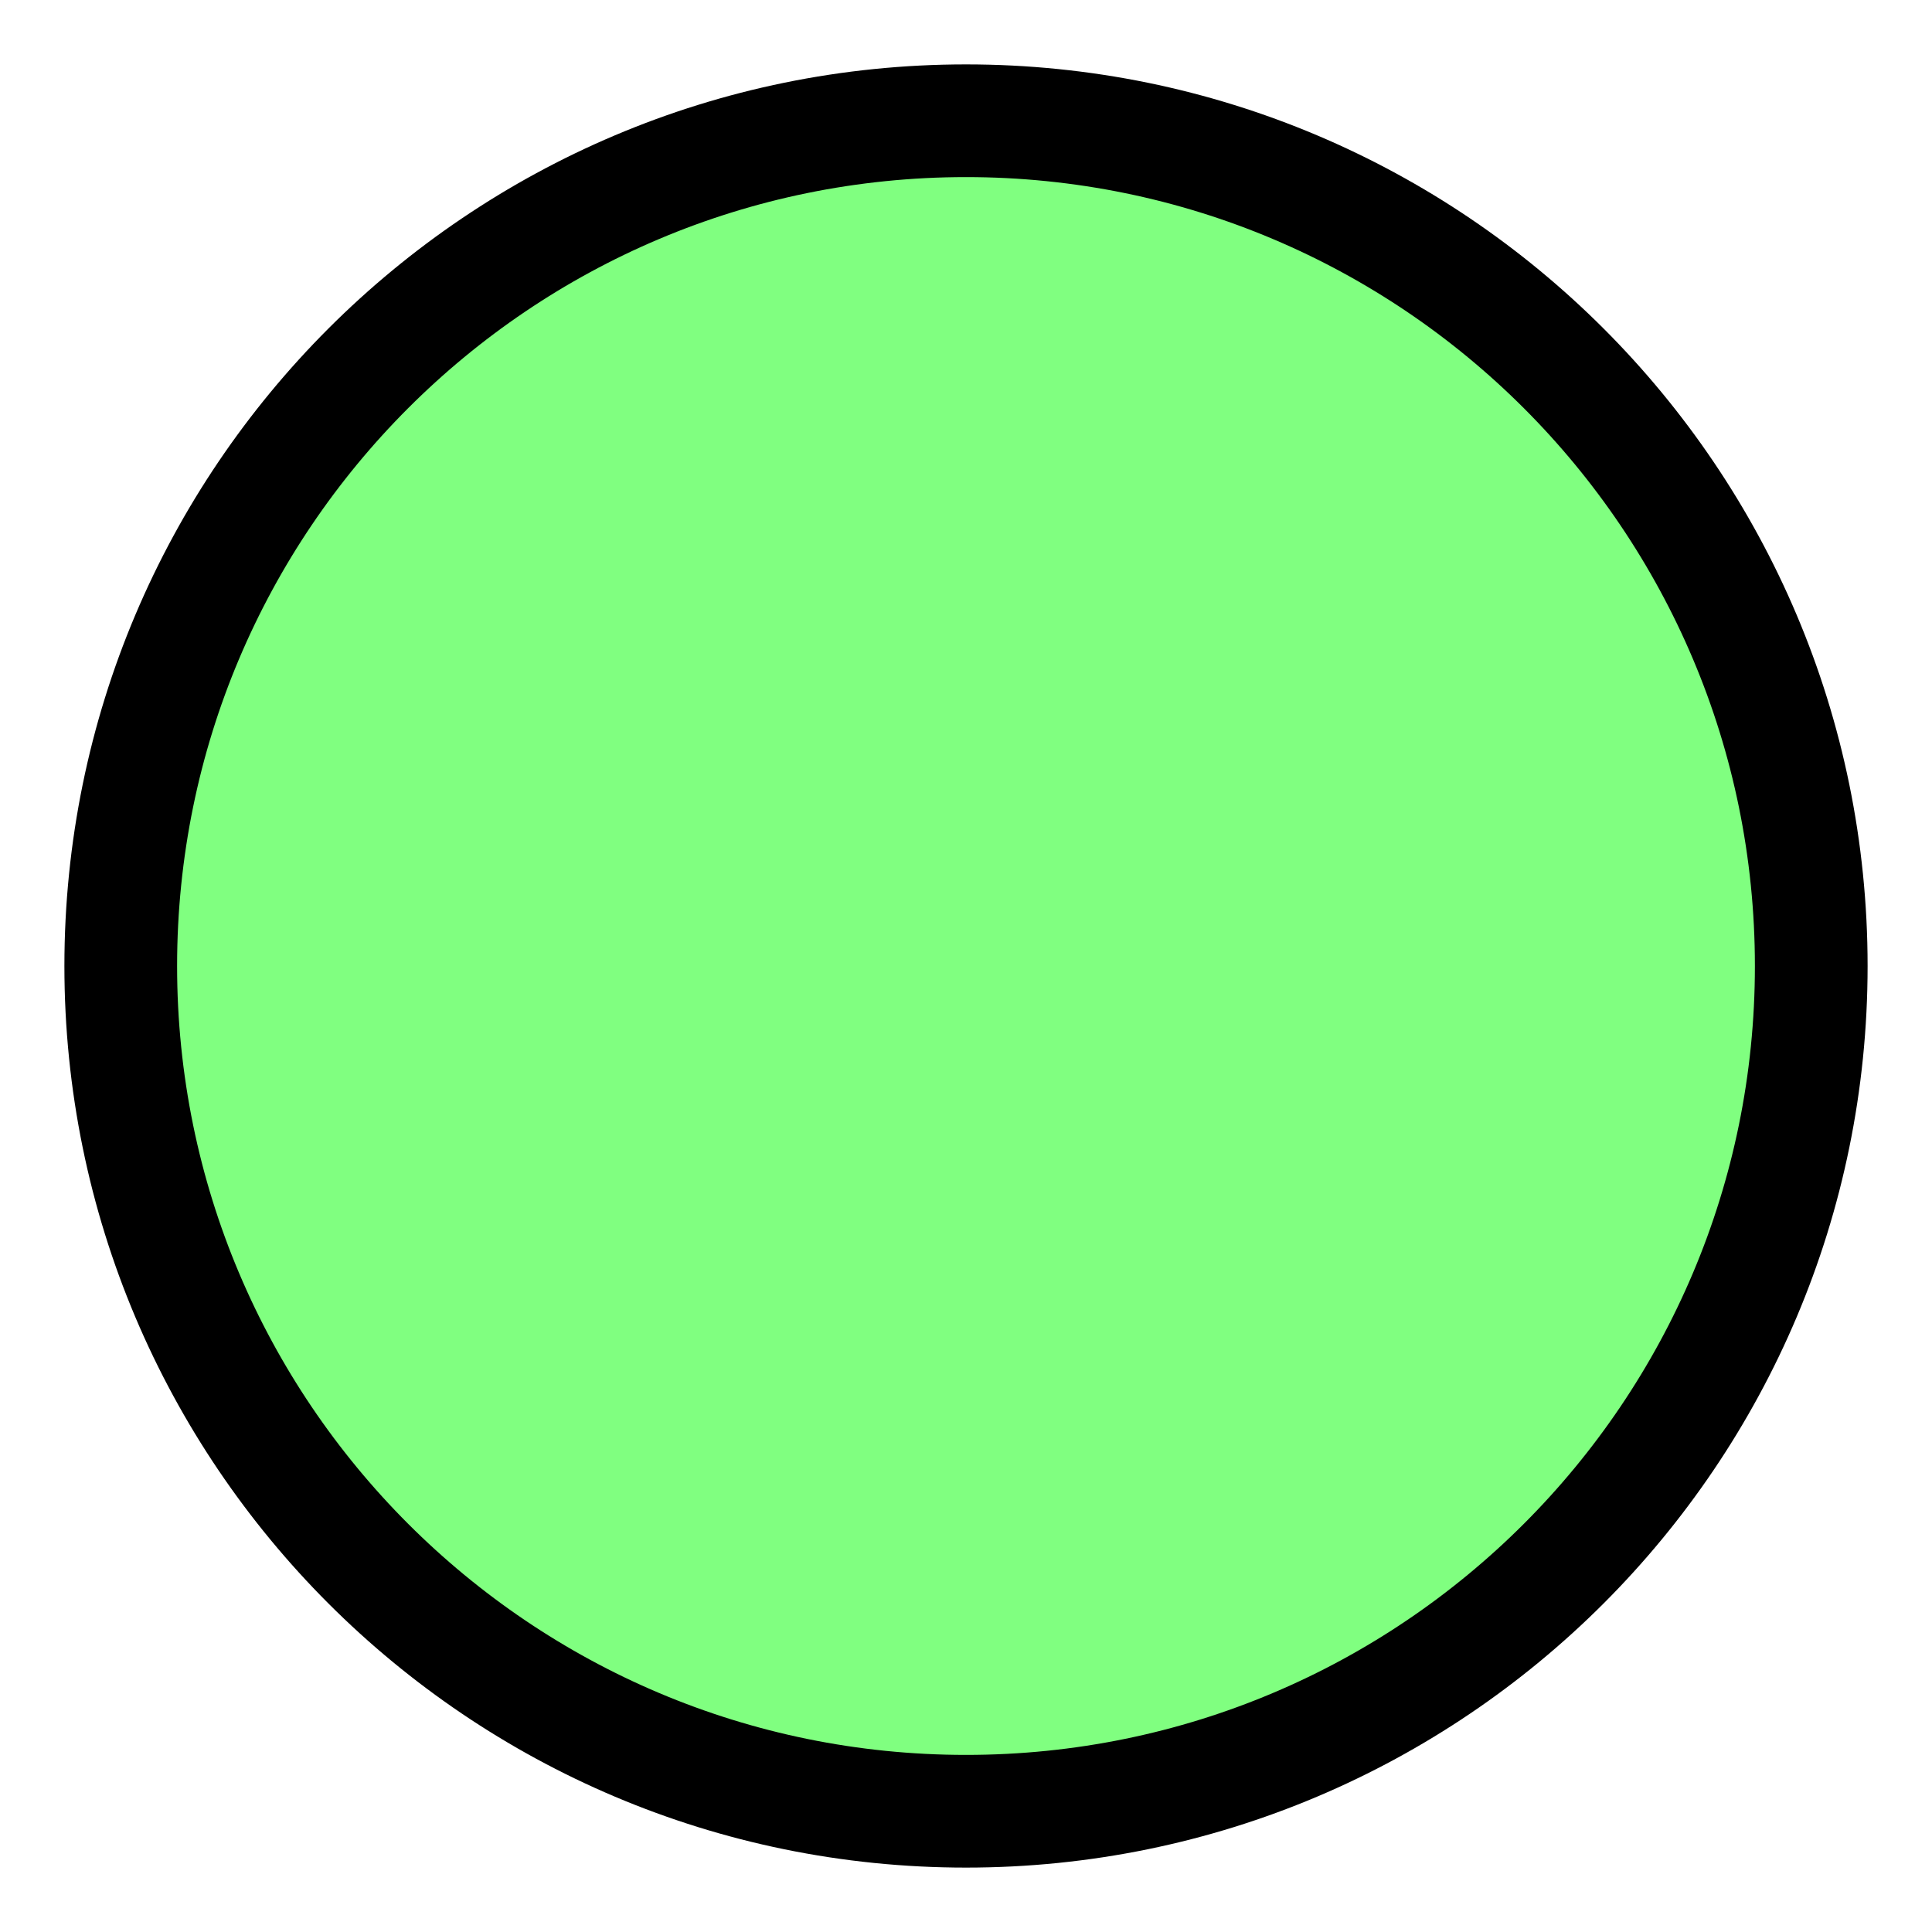
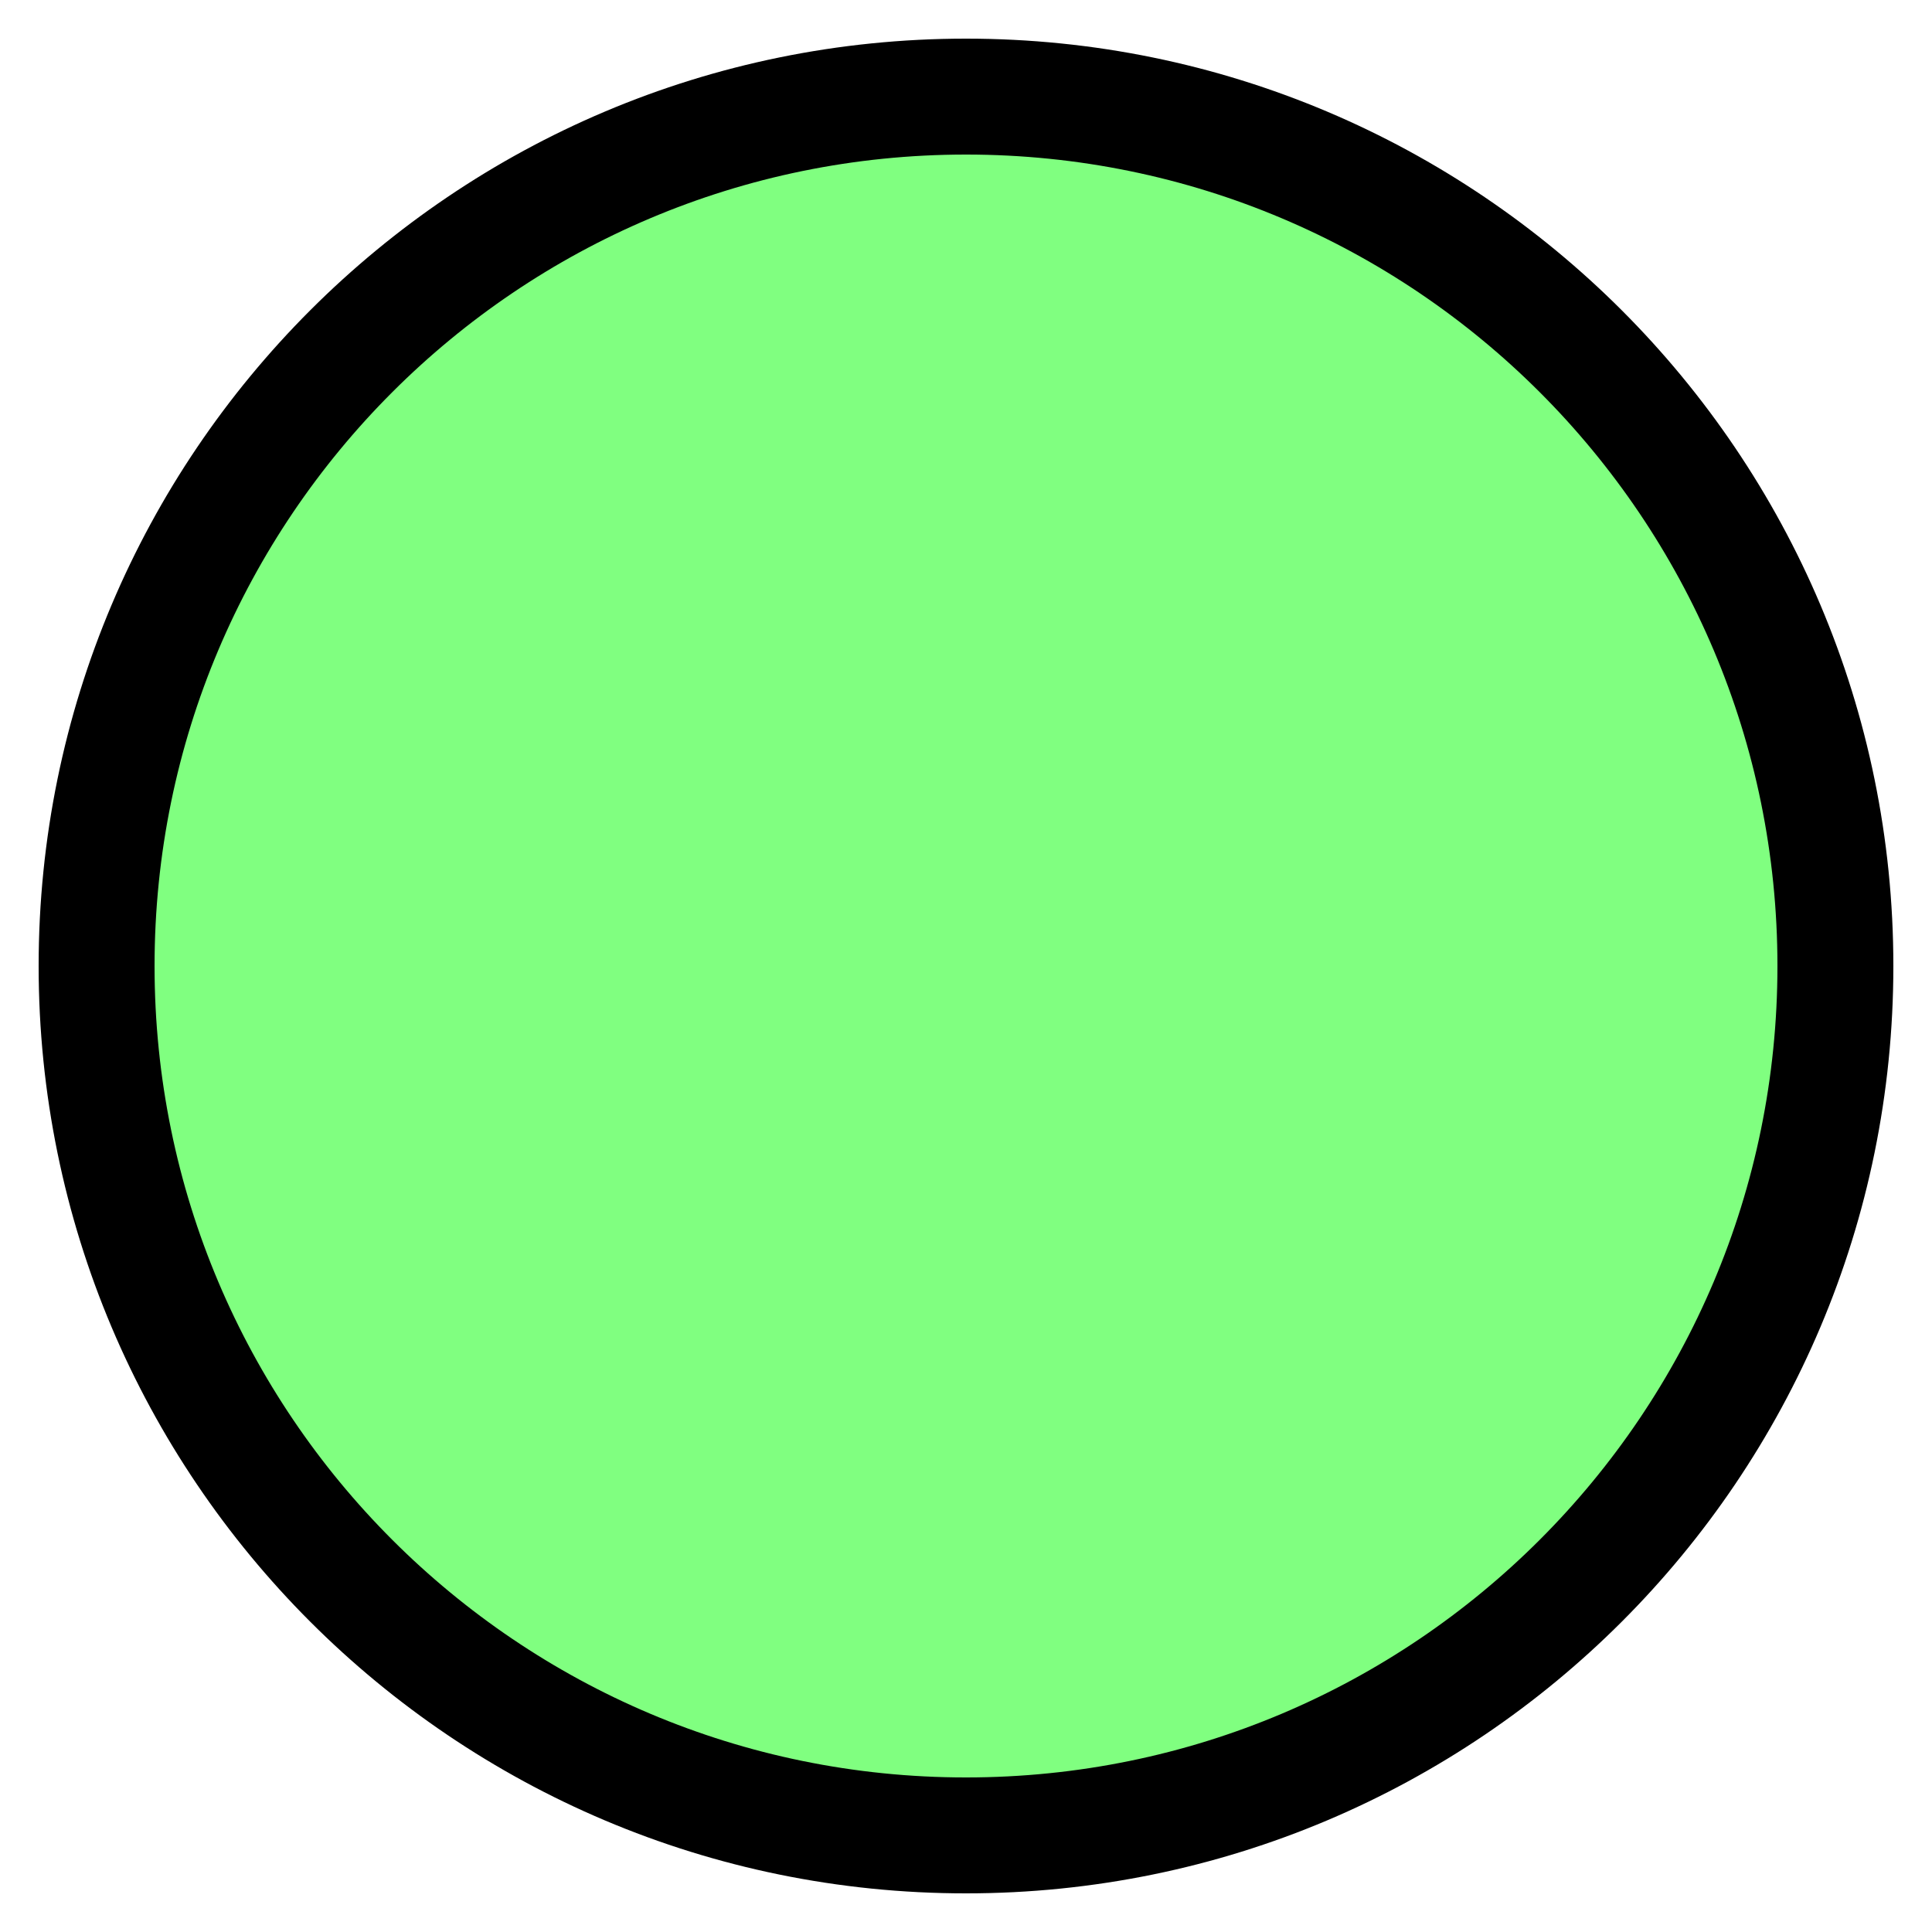
- <svg xmlns="http://www.w3.org/2000/svg" width="16" height="16" id="svg2" version="1.1">
+ <svg xmlns="http://www.w3.org/2000/svg" width="10" height="10" id="svg2" version="1.1">
  <defs id="defs4">
-     <filter id="filter3676" x="-0.189" width="1.378" y="-0.34" height="1.681" color-interpolation-filters="sRGB">
-       <feGaussianBlur stdDeviation="0.709" id="feGaussianBlur3678" />
-     </filter>
-     <filter color-interpolation-filters="sRGB" id="filter3676-7" x="-0.189" width="1.378" y="-0.34" height="1.681">
-       <feGaussianBlur stdDeviation="0.709" id="feGaussianBlur3678-4" />
-     </filter>
-   </defs>
-   <g id="layer1" transform="translate(0,-1036.362)">
-     <path style="fill:#00ff00;fill-opacity:0.498;stroke:#000000;stroke-opacity:1;opacity:1" id="path2824" d="m 15,7.5 a 7.5,7.5 0 1 1 -15,0 7.5,7.5 0 1 1 15,0 z" transform="matrix(0.9333333,0,0,0.9333333,1,1037.362)" />
+     </defs>
+   <g id="layer1" transform="translate(0,-1042.362)">
+     <path style="fill:#00ff00;fill-opacity:0.498;stroke:#000000;stroke-width:1;stroke-miterlimit:4;stroke-opacity:1;stroke-dasharray:none" id="path2824" d="m 15,7.5 a 7.5,7.5 0 1 1 -15,0 7.5,7.5 0 1 1 15,0 z" transform="matrix(0.6,0,0,0.6,0.5,1042.862)" />
  </g>
</svg>
